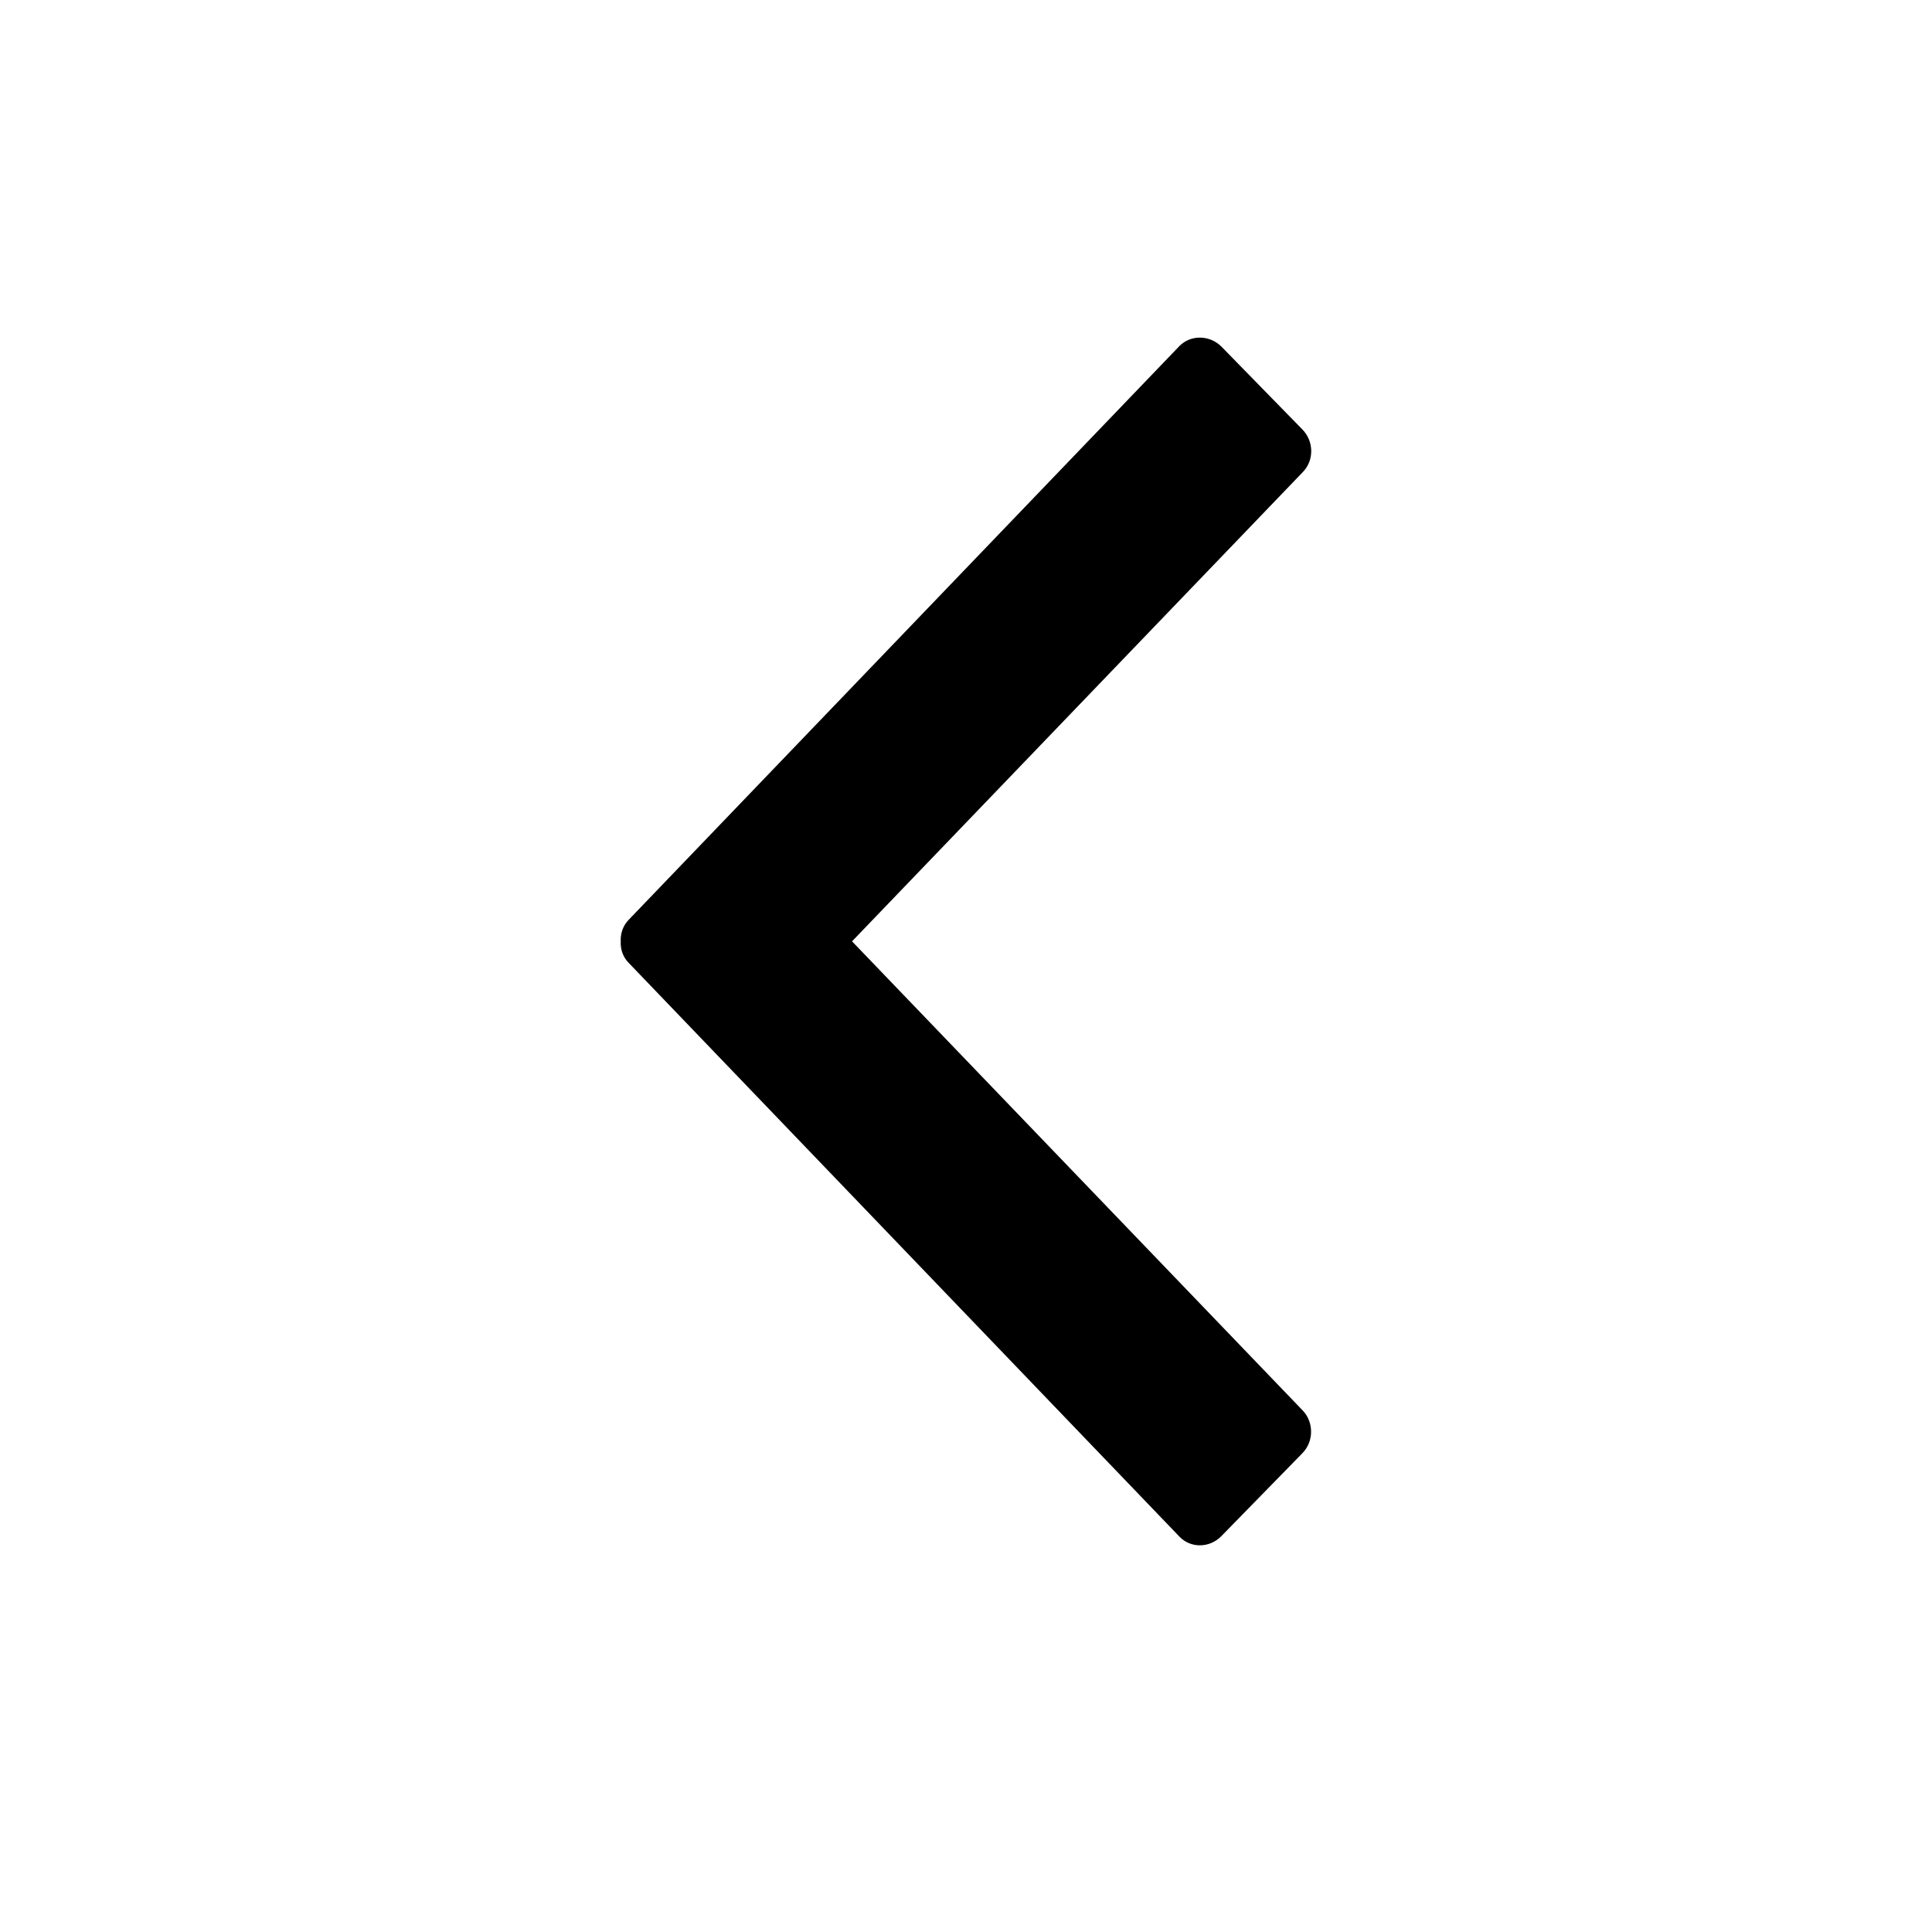
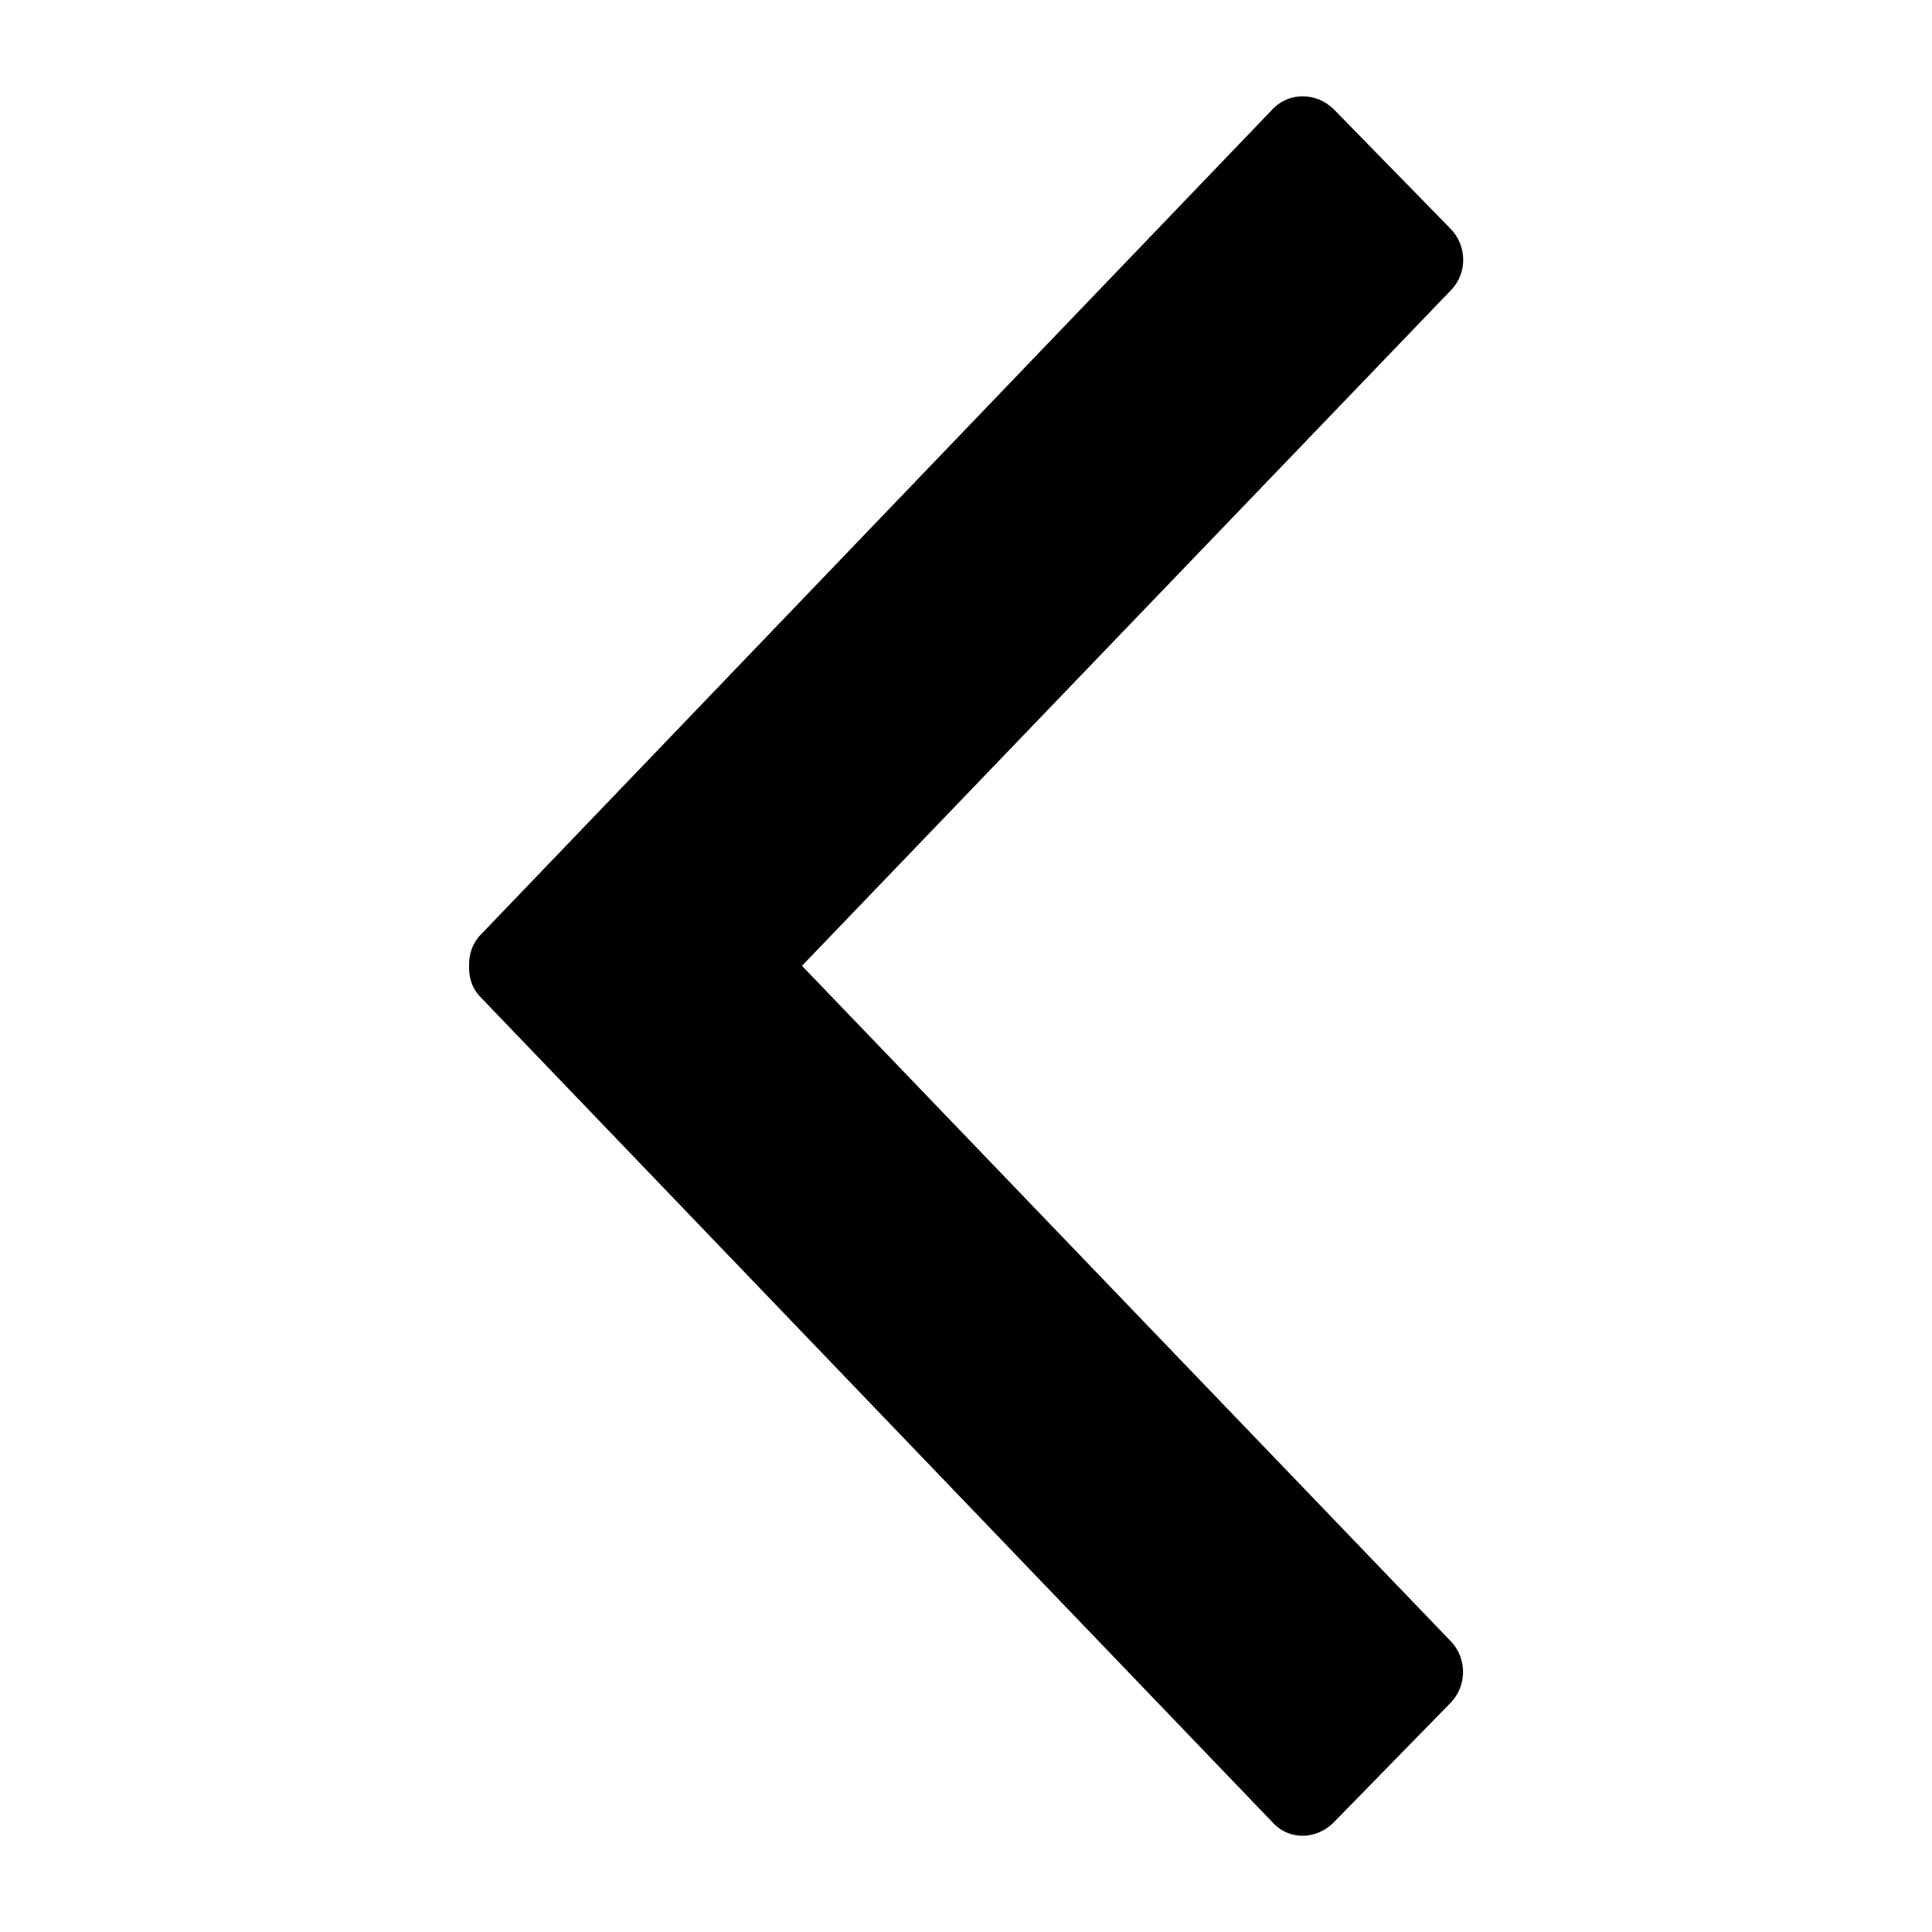
- <svg xmlns="http://www.w3.org/2000/svg" width="512" height="512" viewBox="0 0 512 512">
-   <path d="m225.8 249.463 119.5-124.4c3-3.1 2.9-8.2-.2-11.3l-21.4-21.9c-3.1-3.1-8.1-3.2-11.1-.2l-145.9 152c-1.6 1.6-2.3 3.7-2.2 5.8-.1 2.2.6 4.2 2.2 5.8l145.9 152c3 3.1 8 3 11.1-.2l21.4-21.9c3.1-3.1 3.1-8.2.2-11.3z" />
+ <svg xmlns="http://www.w3.org/2000/svg" id="Layer_1" version="1.1" viewBox="0 0 500 500">
+   <path d="M207.6,249.9l168-174.9c4.2-4.4,4.1-11.5-.3-15.9l-30.1-30.8c-4.4-4.4-11.4-4.5-15.6-.3L124.5,241.8c-2.2,2.2-3.2,5.2-3.1,8.2-.1,3.1.8,5.9,3.1,8.2l205.1,213.7c4.2,4.4,11.2,4.2,15.6-.3l30.1-30.8c4.4-4.4,4.4-11.5.3-15.9l-168-174.9Z" />
</svg>
